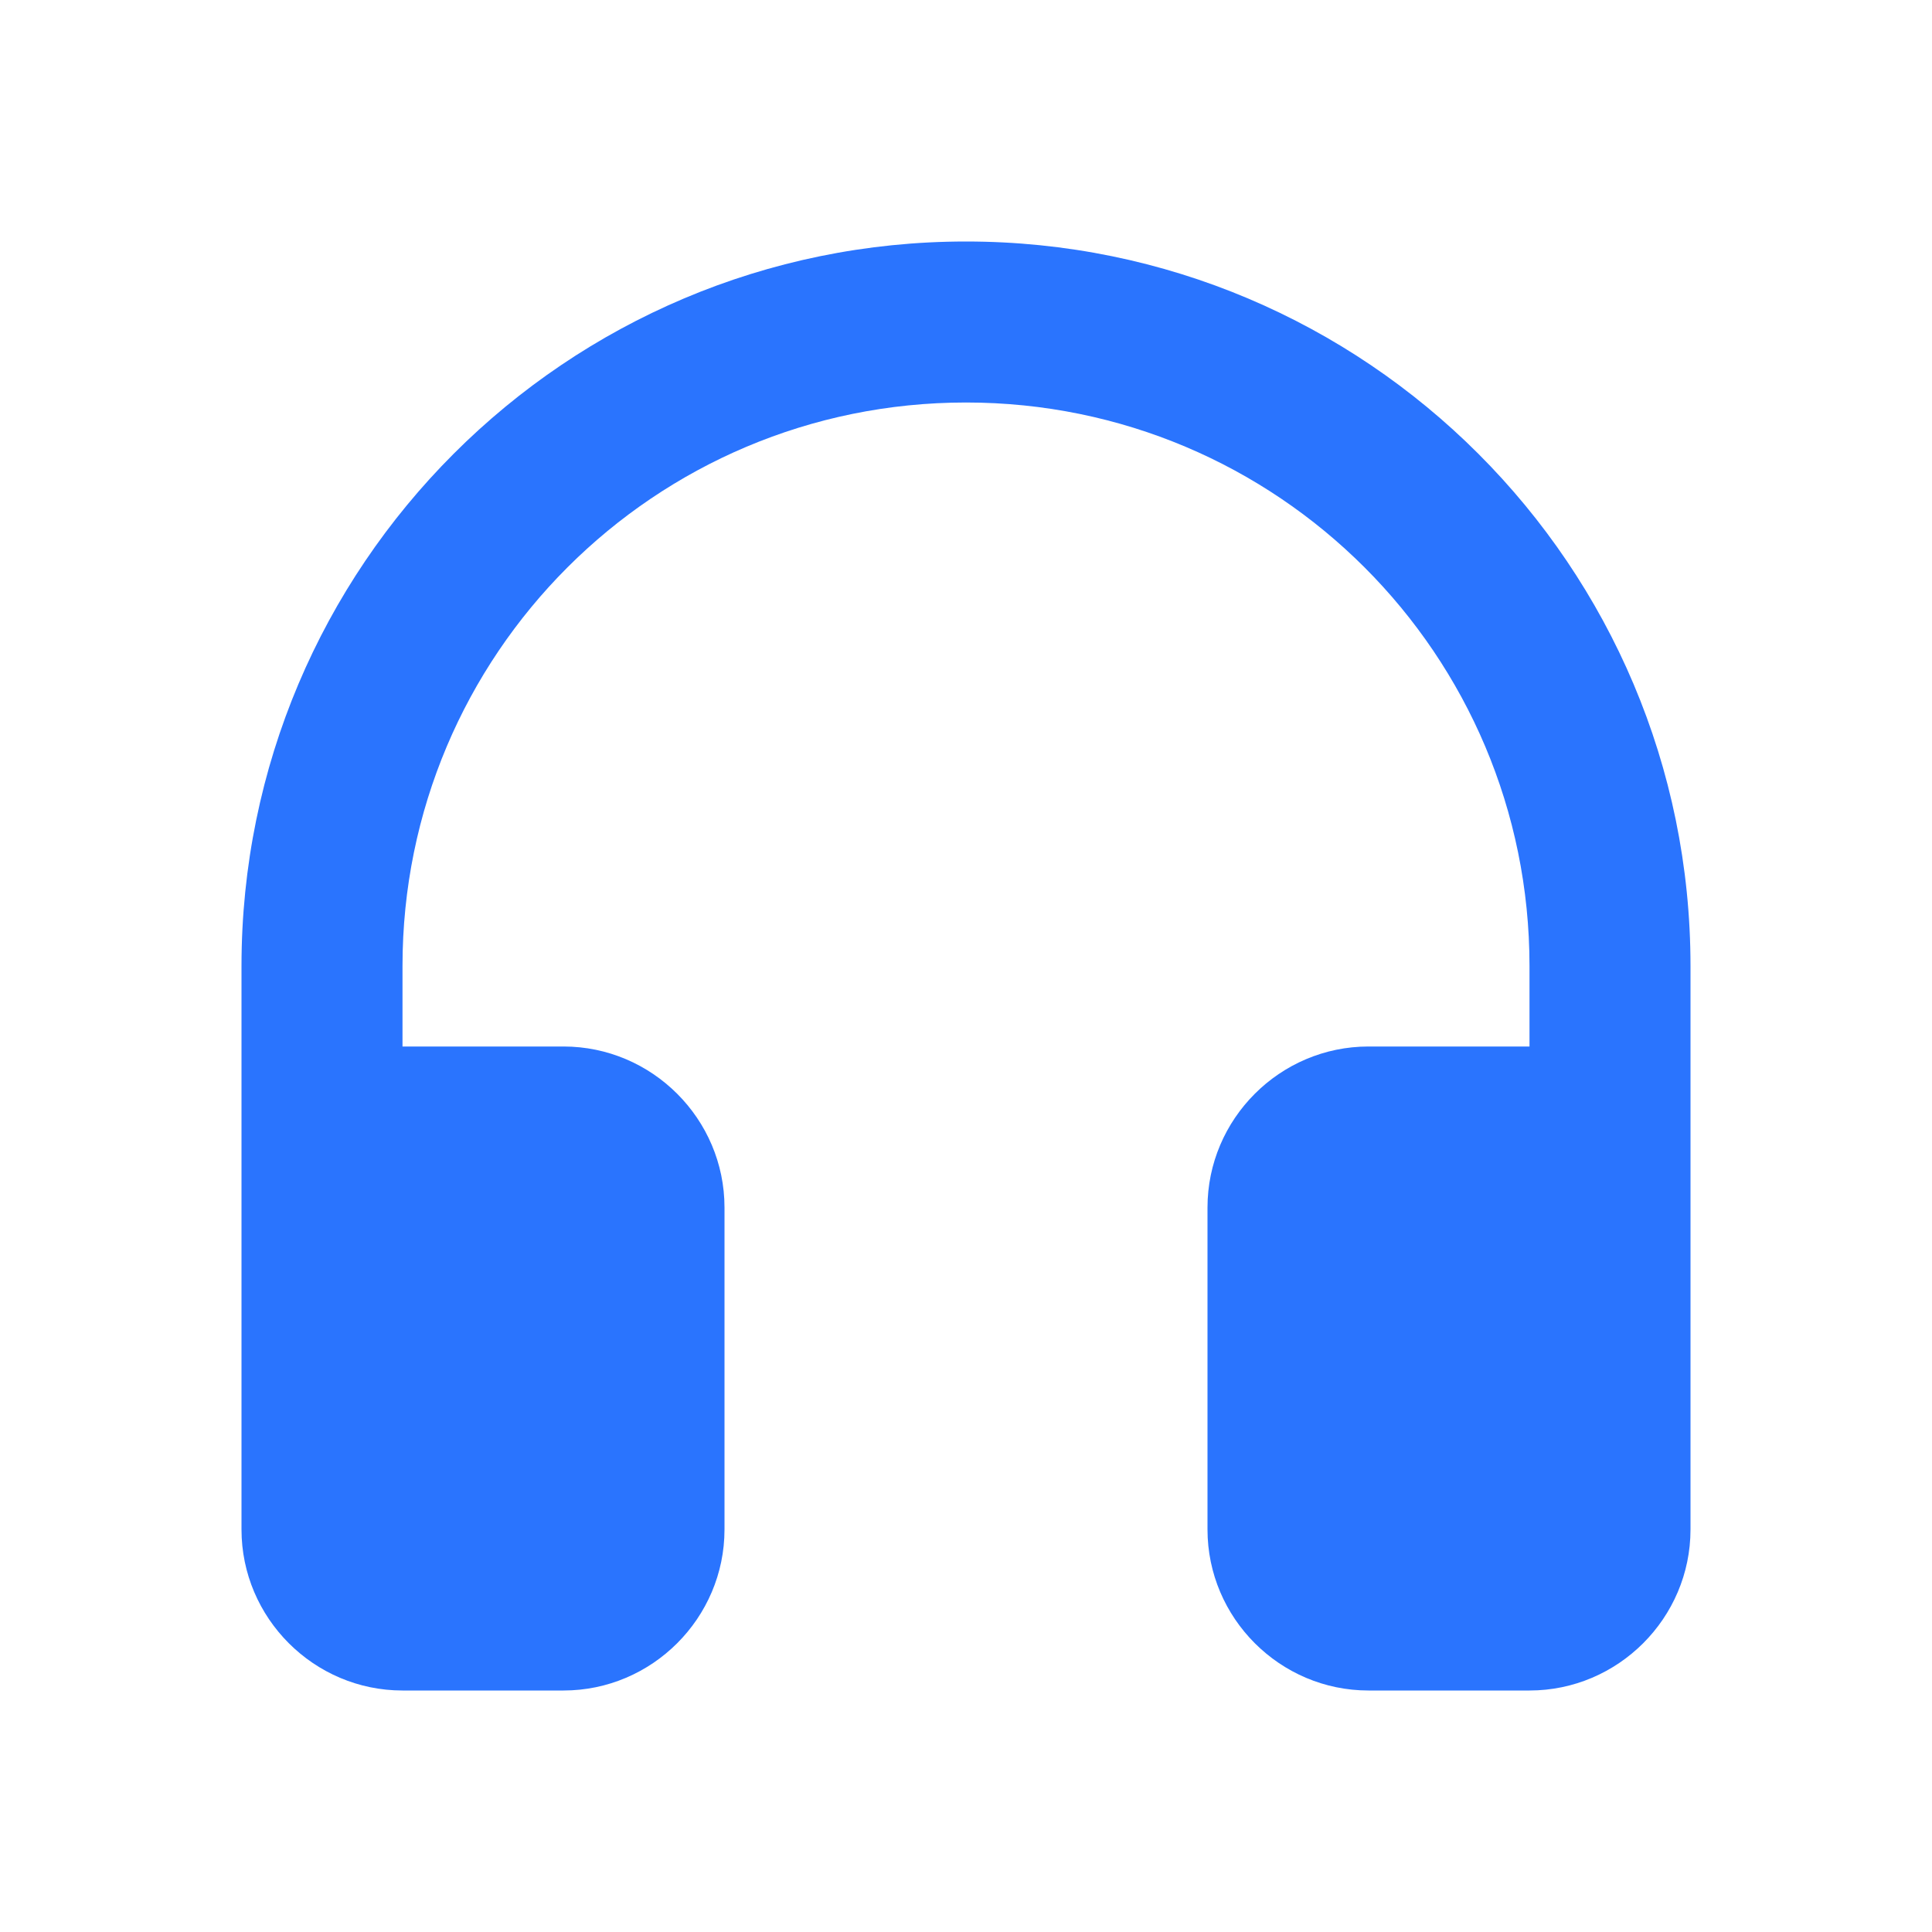
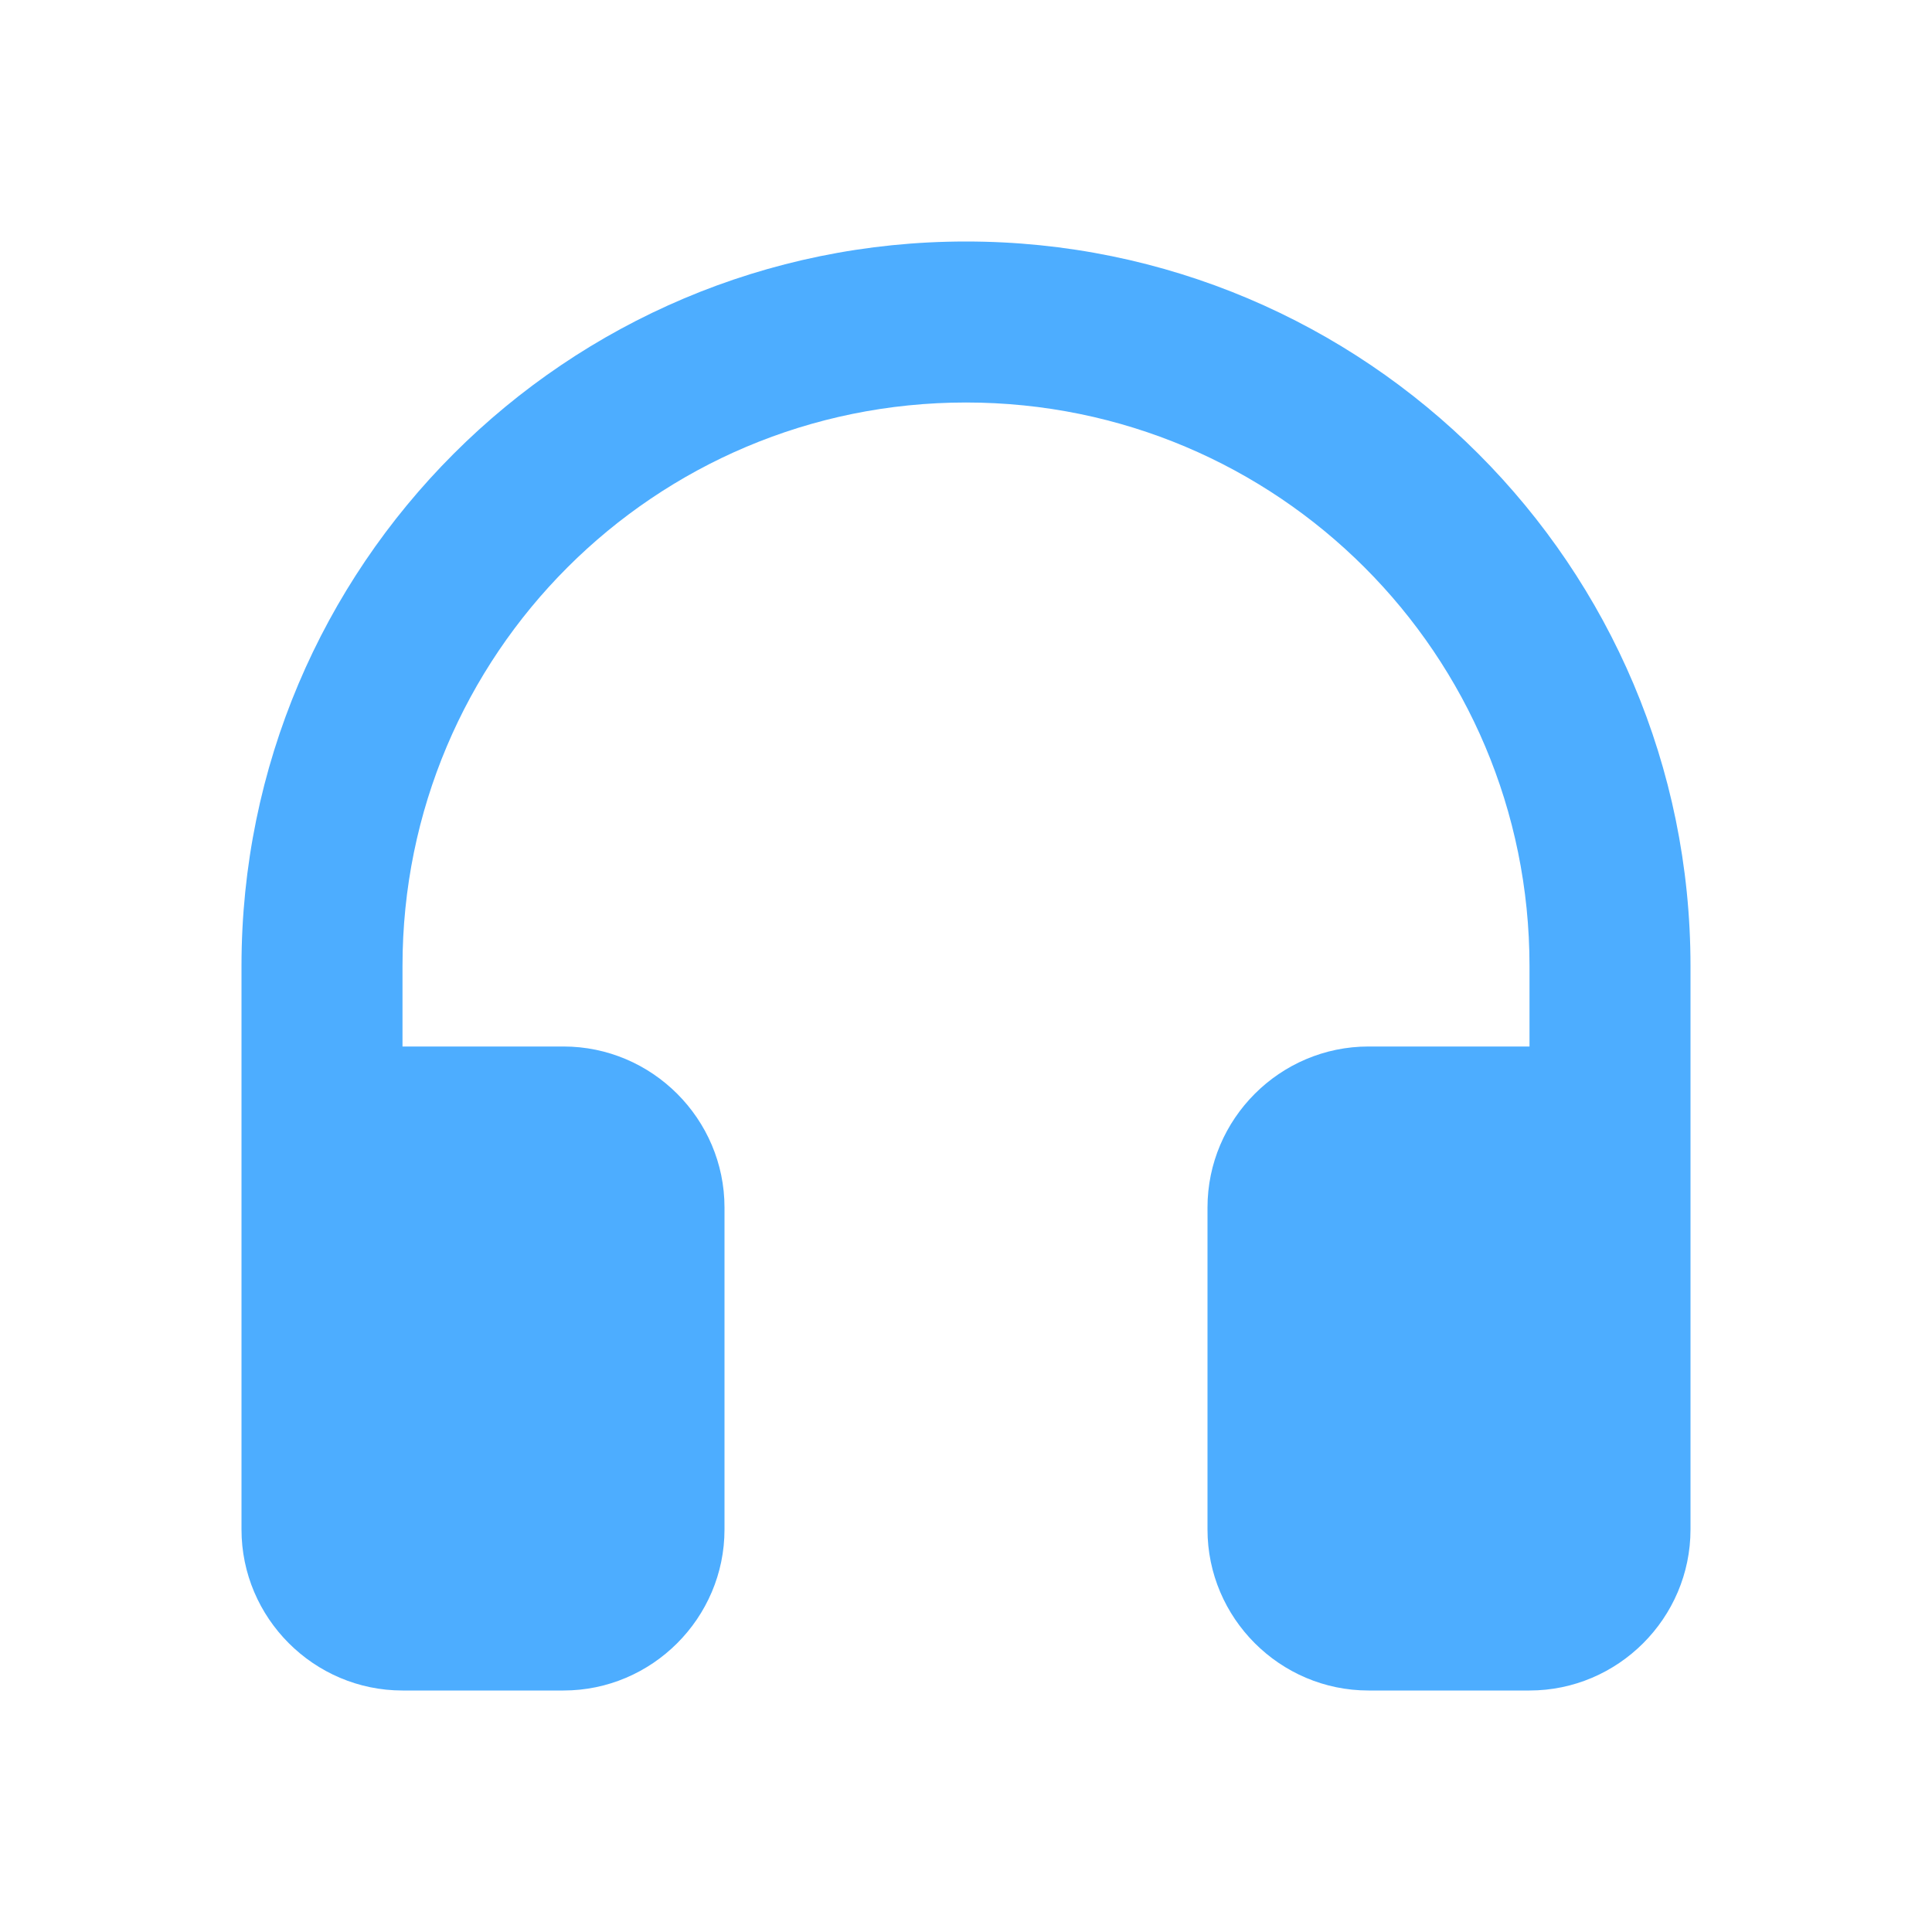
- <svg xmlns="http://www.w3.org/2000/svg" enable-background="new 0 0 24 24" height="24px" viewBox="0 0 24 24" width="24px" fill="#2A74FE">
+ <svg xmlns="http://www.w3.org/2000/svg" enable-background="new 0 0 24 24" height="24px" viewBox="0 0 24 24" width="24px" fill="#4DADFF">
  <g>
    <rect fill="none" height="24" width="24" />
  </g>
  <g>
    <path d="M3,12v7c0,1.1,0.9,2,2,2h2c1.1,0,2-0.9,2-2v-4c0-1.1-0.9-2-2-2H5v-1c0-3.87,3.13-7,7-7s7,3.13,7,7v1h-2c-1.1,0-2,0.9-2,2v4 c0,1.1,0.9,2,2,2h2c1.1,0,2-0.9,2-2v-7c0-4.97-4.03-9-9-9S3,7.03,3,12z" />
  </g>
</svg>
